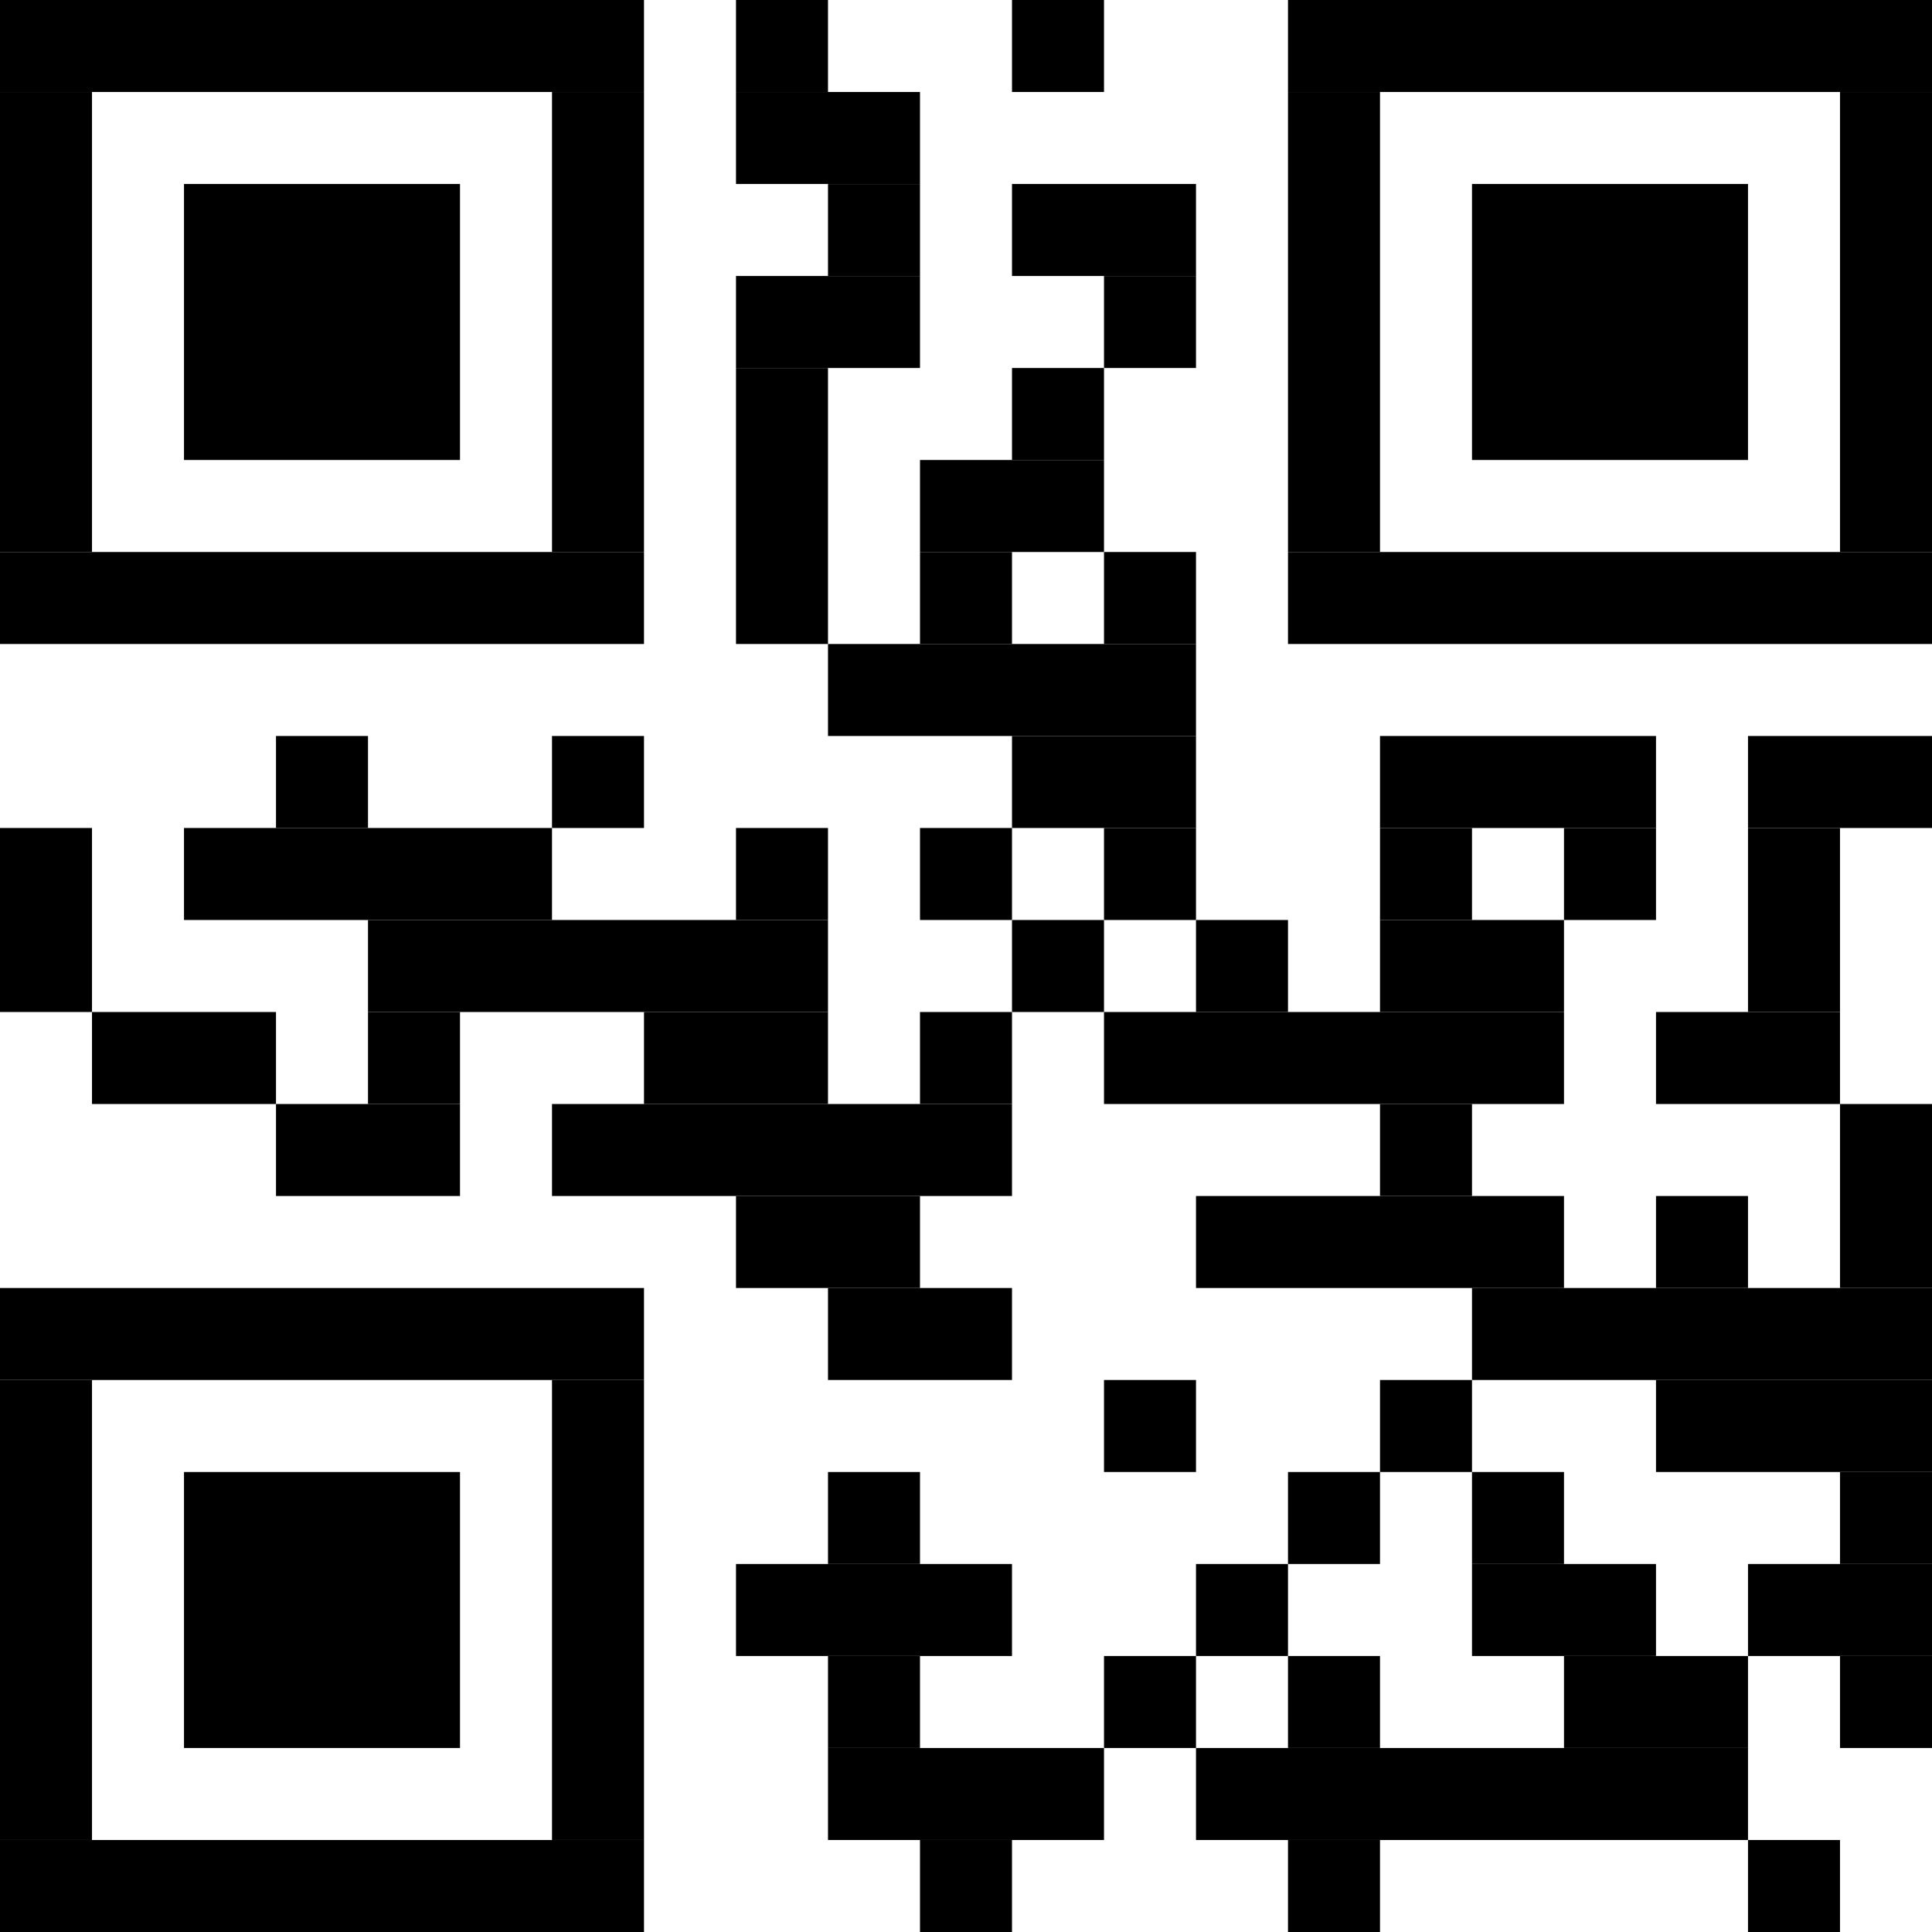
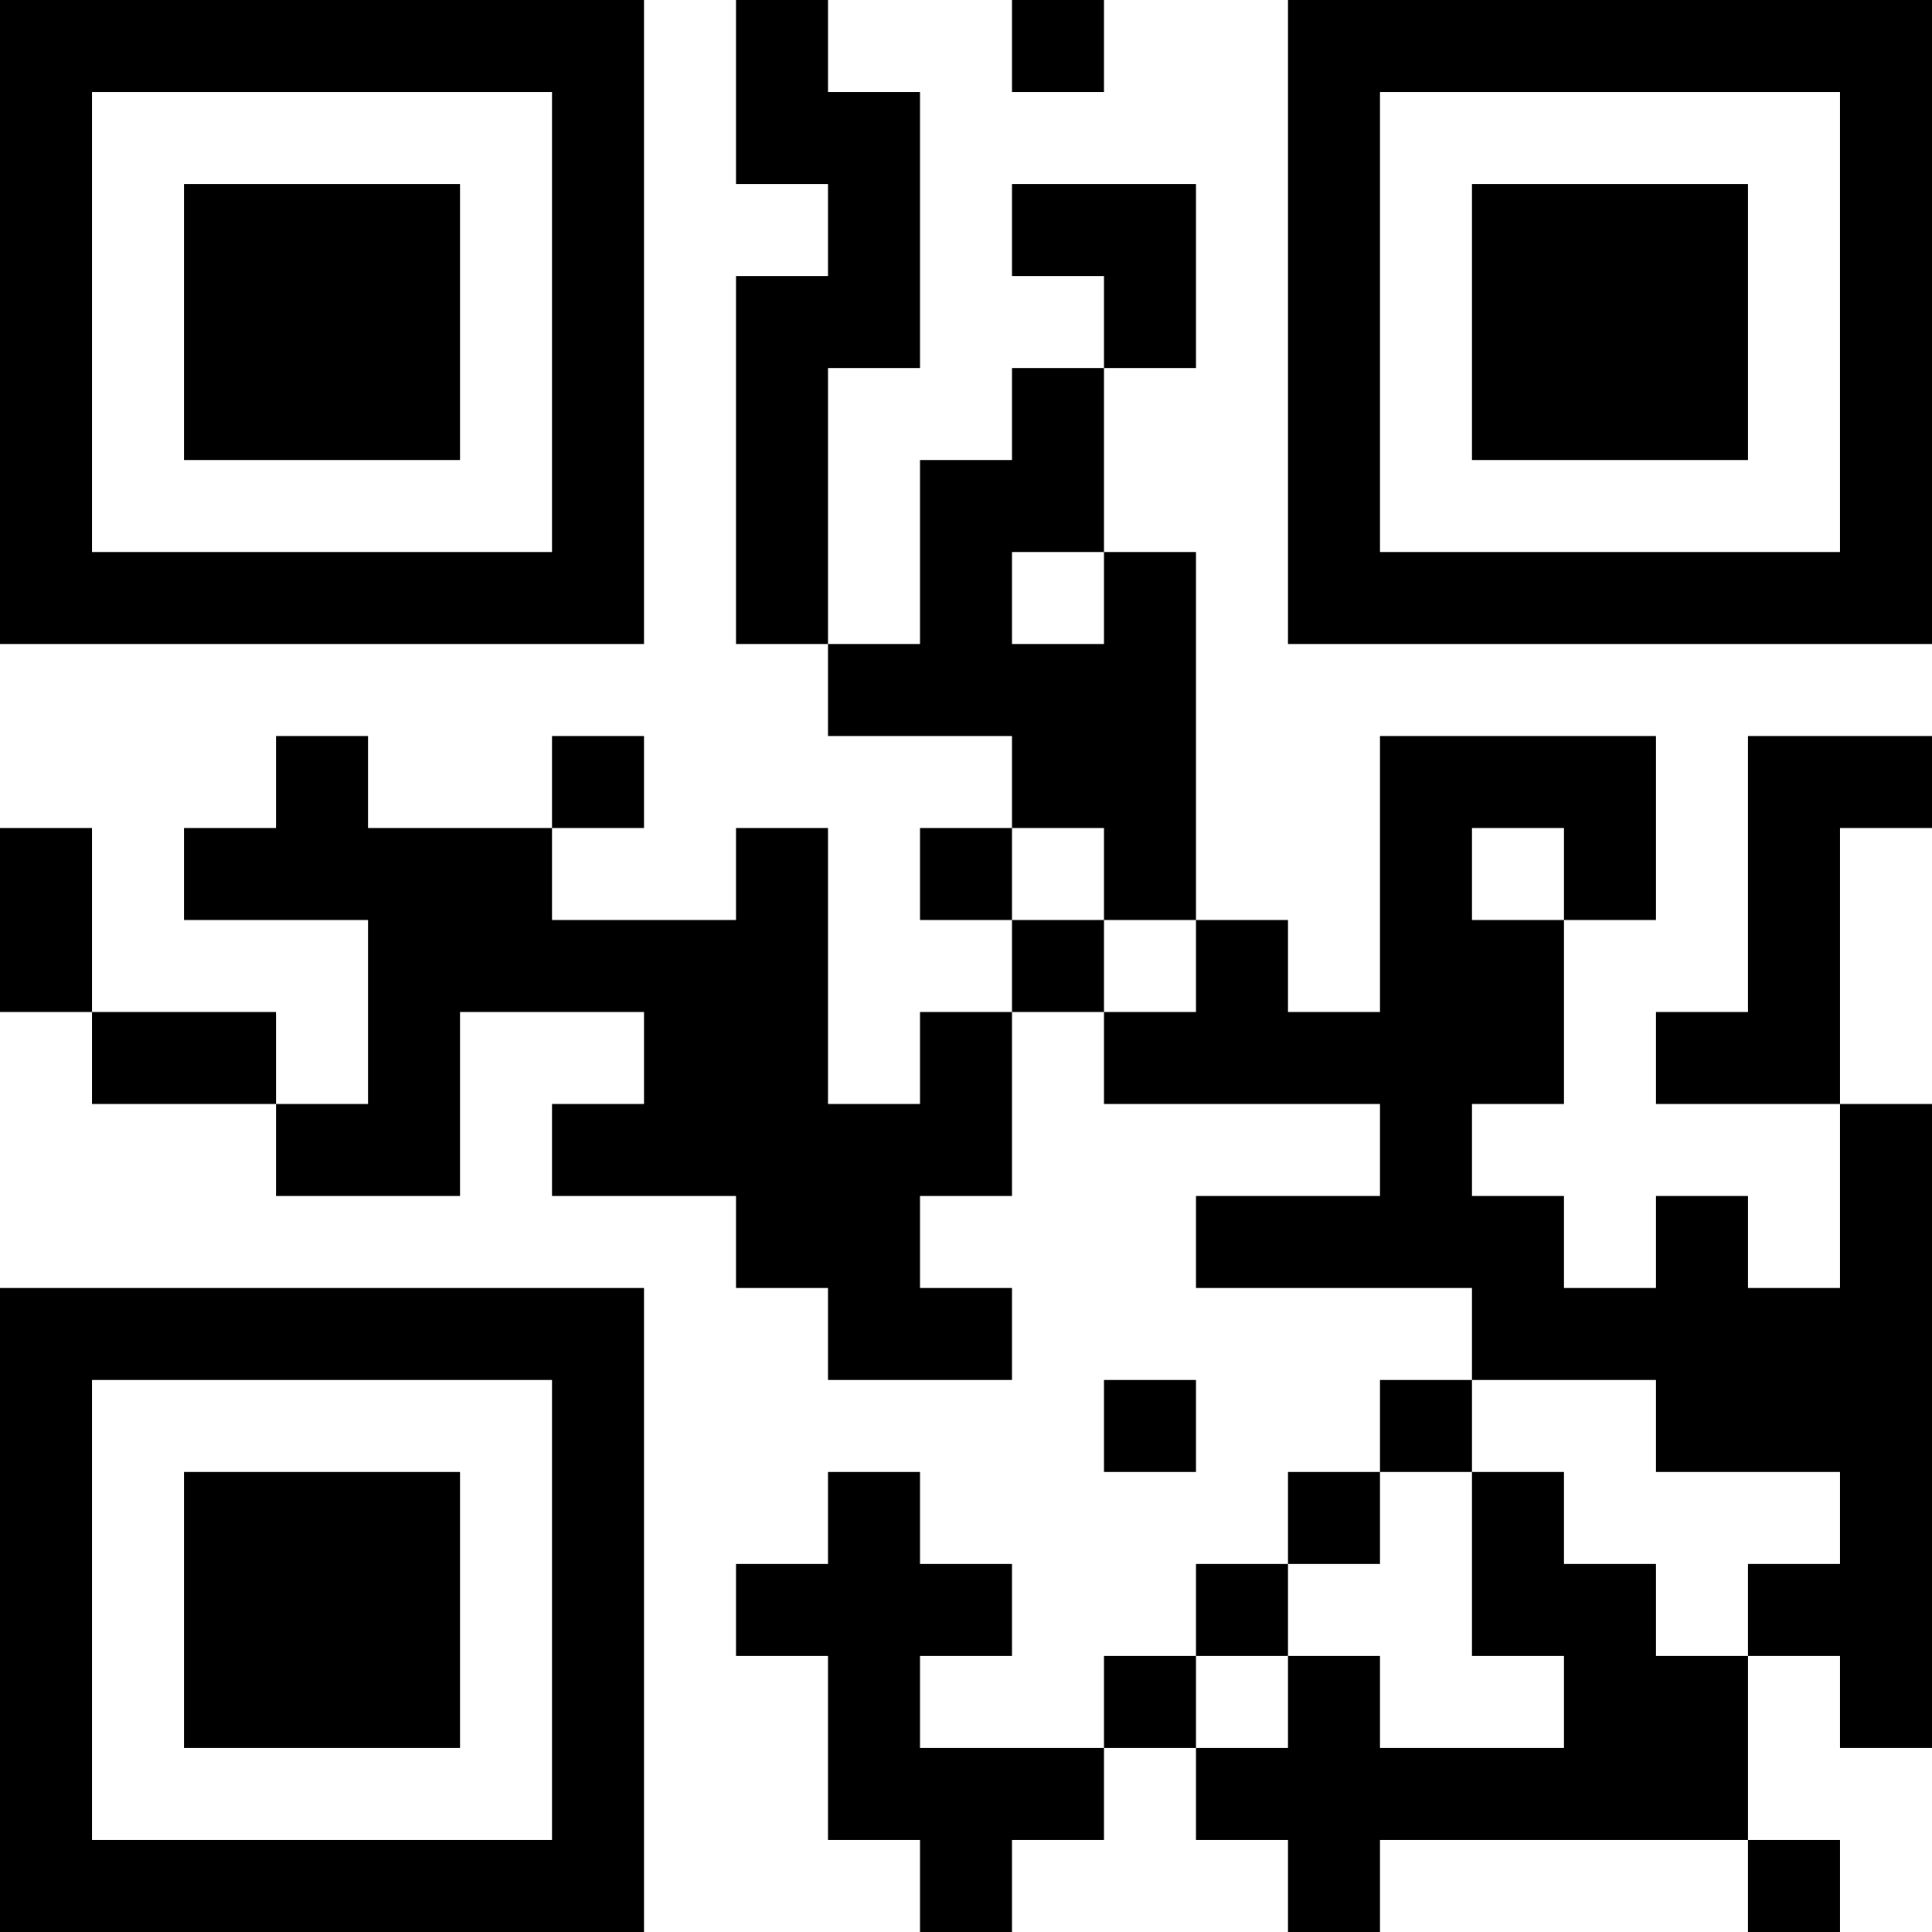
- <svg xmlns="http://www.w3.org/2000/svg" width="42" height="42" version="1.1">
+ <svg xmlns="http://www.w3.org/2000/svg" width="168" height="168" version="1.1">
  <g id="barcode" fill="#000000">
-     <rect x="0" y="0" width="42" height="42" fill="#FFFFFF" />
-     <rect x="0.00" y="0.00" width="14.00" height="2.00" />
-     <rect x="16.00" y="0.00" width="2.00" height="2.00" />
-     <rect x="22.00" y="0.00" width="2.00" height="2.00" />
-     <rect x="28.00" y="0.00" width="14.00" height="2.00" />
-     <rect x="0.00" y="2.00" width="2.00" height="10.00" />
-     <rect x="12.00" y="2.00" width="2.00" height="10.00" />
-     <rect x="16.00" y="2.00" width="4.00" height="2.00" />
-     <rect x="28.00" y="2.00" width="2.00" height="10.00" />
-     <rect x="40.00" y="2.00" width="2.00" height="10.00" />
-     <rect x="4.00" y="4.00" width="6.00" height="6.00" />
-     <rect x="18.00" y="4.00" width="2.00" height="2.00" />
-     <rect x="22.00" y="4.00" width="4.00" height="2.00" />
-     <rect x="32.00" y="4.00" width="6.00" height="6.00" />
-     <rect x="16.00" y="6.00" width="4.00" height="2.00" />
-     <rect x="24.00" y="6.00" width="2.00" height="2.00" />
-     <rect x="16.00" y="8.00" width="2.00" height="6.00" />
-     <rect x="22.00" y="8.00" width="2.00" height="2.00" />
-     <rect x="20.00" y="10.00" width="4.00" height="2.00" />
-     <rect x="0.00" y="12.00" width="14.00" height="2.00" />
-     <rect x="20.00" y="12.00" width="2.00" height="2.00" />
-     <rect x="24.00" y="12.00" width="2.00" height="2.00" />
-     <rect x="28.00" y="12.00" width="14.00" height="2.00" />
-     <rect x="18.00" y="14.00" width="8.00" height="2.00" />
-     <rect x="6.00" y="16.00" width="2.00" height="2.00" />
-     <rect x="12.00" y="16.00" width="2.00" height="2.00" />
-     <rect x="22.00" y="16.00" width="4.00" height="2.00" />
-     <rect x="30.00" y="16.00" width="6.00" height="2.00" />
-     <rect x="38.00" y="16.00" width="4.00" height="2.00" />
-     <rect x="0.00" y="18.00" width="2.00" height="4.00" />
-     <rect x="4.00" y="18.00" width="8.00" height="2.00" />
-     <rect x="16.00" y="18.00" width="2.00" height="2.00" />
-     <rect x="20.00" y="18.00" width="2.00" height="2.00" />
-     <rect x="24.00" y="18.00" width="2.00" height="2.00" />
-     <rect x="30.00" y="18.00" width="2.00" height="2.00" />
-     <rect x="34.00" y="18.00" width="2.00" height="2.00" />
-     <rect x="38.00" y="18.00" width="2.00" height="4.00" />
-     <rect x="8.00" y="20.00" width="10.00" height="2.00" />
-     <rect x="22.00" y="20.00" width="2.00" height="2.00" />
-     <rect x="26.00" y="20.00" width="2.00" height="2.00" />
-     <rect x="30.00" y="20.00" width="4.00" height="2.00" />
-     <rect x="2.00" y="22.00" width="4.00" height="2.00" />
-     <rect x="8.00" y="22.00" width="2.00" height="2.00" />
-     <rect x="14.00" y="22.00" width="4.00" height="2.00" />
-     <rect x="20.00" y="22.00" width="2.00" height="2.00" />
-     <rect x="24.00" y="22.00" width="10.00" height="2.00" />
-     <rect x="36.00" y="22.00" width="4.00" height="2.00" />
-     <rect x="6.00" y="24.00" width="4.00" height="2.00" />
-     <rect x="12.00" y="24.00" width="10.00" height="2.00" />
-     <rect x="30.00" y="24.00" width="2.00" height="2.00" />
-     <rect x="40.00" y="24.00" width="2.00" height="4.00" />
-     <rect x="16.00" y="26.00" width="4.00" height="2.00" />
-     <rect x="26.00" y="26.00" width="8.00" height="2.00" />
-     <rect x="36.00" y="26.00" width="2.00" height="2.00" />
-     <rect x="0.00" y="28.00" width="14.00" height="2.00" />
-     <rect x="18.00" y="28.00" width="4.00" height="2.00" />
-     <rect x="32.00" y="28.00" width="10.00" height="2.00" />
-     <rect x="0.00" y="30.00" width="2.00" height="10.00" />
-     <rect x="12.00" y="30.00" width="2.00" height="10.00" />
-     <rect x="24.00" y="30.00" width="2.00" height="2.00" />
-     <rect x="30.00" y="30.00" width="2.00" height="2.00" />
-     <rect x="36.00" y="30.00" width="6.00" height="2.00" />
-     <rect x="4.00" y="32.00" width="6.00" height="6.00" />
-     <rect x="18.00" y="32.00" width="2.00" height="2.00" />
-     <rect x="28.00" y="32.00" width="2.00" height="2.00" />
-     <rect x="32.00" y="32.00" width="2.00" height="2.00" />
-     <rect x="40.00" y="32.00" width="2.00" height="2.00" />
-     <rect x="16.00" y="34.00" width="6.00" height="2.00" />
-     <rect x="26.00" y="34.00" width="2.00" height="2.00" />
-     <rect x="32.00" y="34.00" width="4.00" height="2.00" />
-     <rect x="38.00" y="34.00" width="4.00" height="2.00" />
-     <rect x="18.00" y="36.00" width="2.00" height="2.00" />
-     <rect x="24.00" y="36.00" width="2.00" height="2.00" />
-     <rect x="28.00" y="36.00" width="2.00" height="2.00" />
-     <rect x="34.00" y="36.00" width="4.00" height="2.00" />
-     <rect x="40.00" y="36.00" width="2.00" height="2.00" />
-     <rect x="18.00" y="38.00" width="6.00" height="2.00" />
-     <rect x="26.00" y="38.00" width="12.00" height="2.00" />
-     <rect x="0.00" y="40.00" width="14.00" height="2.00" />
-     <rect x="20.00" y="40.00" width="2.00" height="2.00" />
-     <rect x="28.00" y="40.00" width="2.00" height="2.00" />
-     <rect x="38.00" y="40.00" width="2.00" height="2.00" />
+     <rect x="0" y="0" width="168" height="168" fill="#FFFFFF" />
+     <path d="M0 0h56v8h-56ZM64 0h8v8h-8ZM88 0h8v8h-8ZM112 0h56v8h-56ZM0 8h8v40h-8ZM48 8h8v40h-8ZM64 8h16v8h-16ZM112 8h8v40h-8ZM160 8h8v40h-8ZM16 16h24v24h-24ZM72 16h8v8h-8ZM88 16h16v8h-16ZM128 16h24v24h-24ZM64 24h16v8h-16ZM96 24h8v8h-8ZM64 32h8v24h-8ZM88 32h8v8h-8ZM80 40h16v8h-16ZM0 48h56v8h-56ZM80 48h8v8h-8ZM96 48h8v8h-8ZM112 48h56v8h-56ZM72 56h32v8h-32ZM24 64h8v8h-8ZM48 64h8v8h-8ZM88 64h16v8h-16ZM120 64h24v8h-24ZM152 64h16v8h-16ZM0 72h8v16h-8ZM16 72h32v8h-32ZM64 72h8v8h-8ZM80 72h8v8h-8ZM96 72h8v8h-8ZM120 72h8v8h-8ZM136 72h8v8h-8ZM152 72h8v16h-8ZM32 80h40v8h-40ZM88 80h8v8h-8ZM104 80h8v8h-8ZM120 80h16v8h-16ZM8 88h16v8h-16ZM32 88h8v8h-8ZM56 88h16v8h-16ZM80 88h8v8h-8ZM96 88h40v8h-40ZM144 88h16v8h-16ZM24 96h16v8h-16ZM48 96h40v8h-40ZM120 96h8v8h-8ZM160 96h8v16h-8ZM64 104h16v8h-16ZM104 104h32v8h-32ZM144 104h8v8h-8ZM0 112h56v8h-56ZM72 112h16v8h-16ZM128 112h40v8h-40ZM0 120h8v40h-8ZM48 120h8v40h-8ZM96 120h8v8h-8ZM120 120h8v8h-8ZM144 120h24v8h-24ZM16 128h24v24h-24ZM72 128h8v8h-8ZM112 128h8v8h-8ZM128 128h8v8h-8ZM160 128h8v8h-8ZM64 136h24v8h-24ZM104 136h8v8h-8ZM128 136h16v8h-16ZM152 136h16v8h-16ZM72 144h8v8h-8ZM96 144h8v8h-8ZM112 144h8v8h-8ZM136 144h16v8h-16ZM160 144h8v8h-8ZM72 152h24v8h-24ZM104 152h48v8h-48ZM0 160h56v8h-56ZM80 160h8v8h-8ZM112 160h8v8h-8ZM152 160h8v8h-8Z" />
  </g>
</svg>
